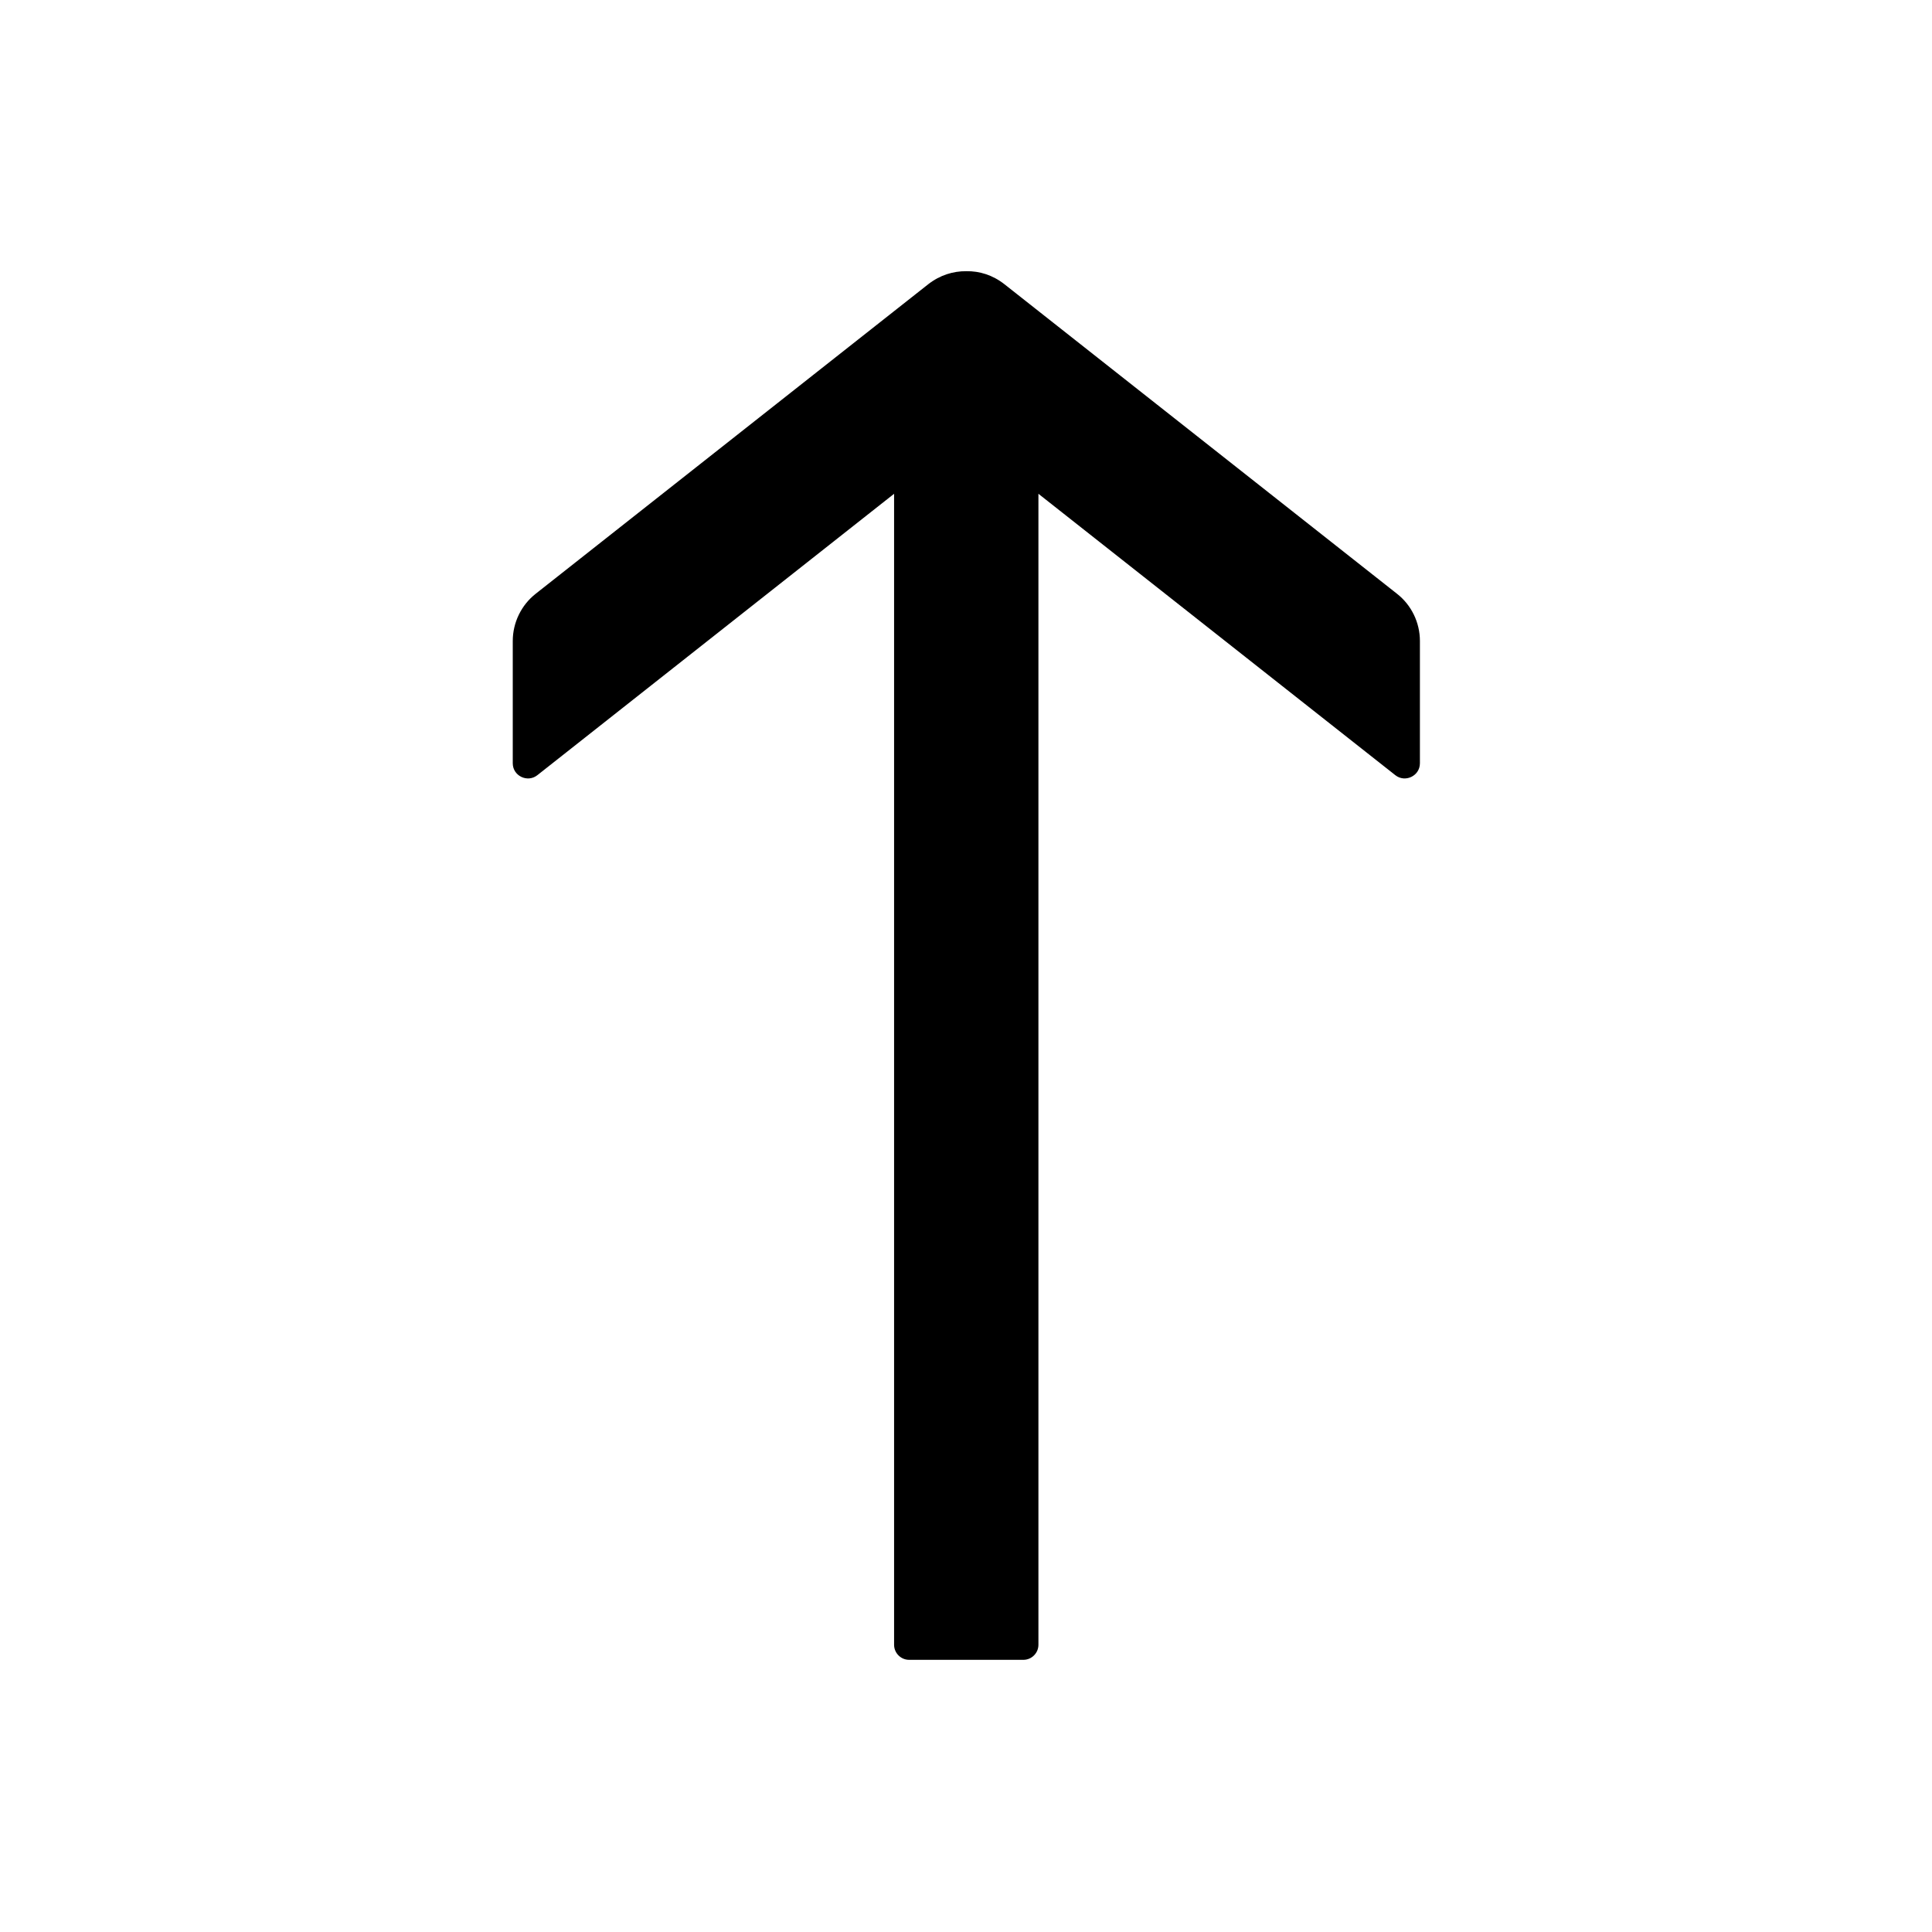
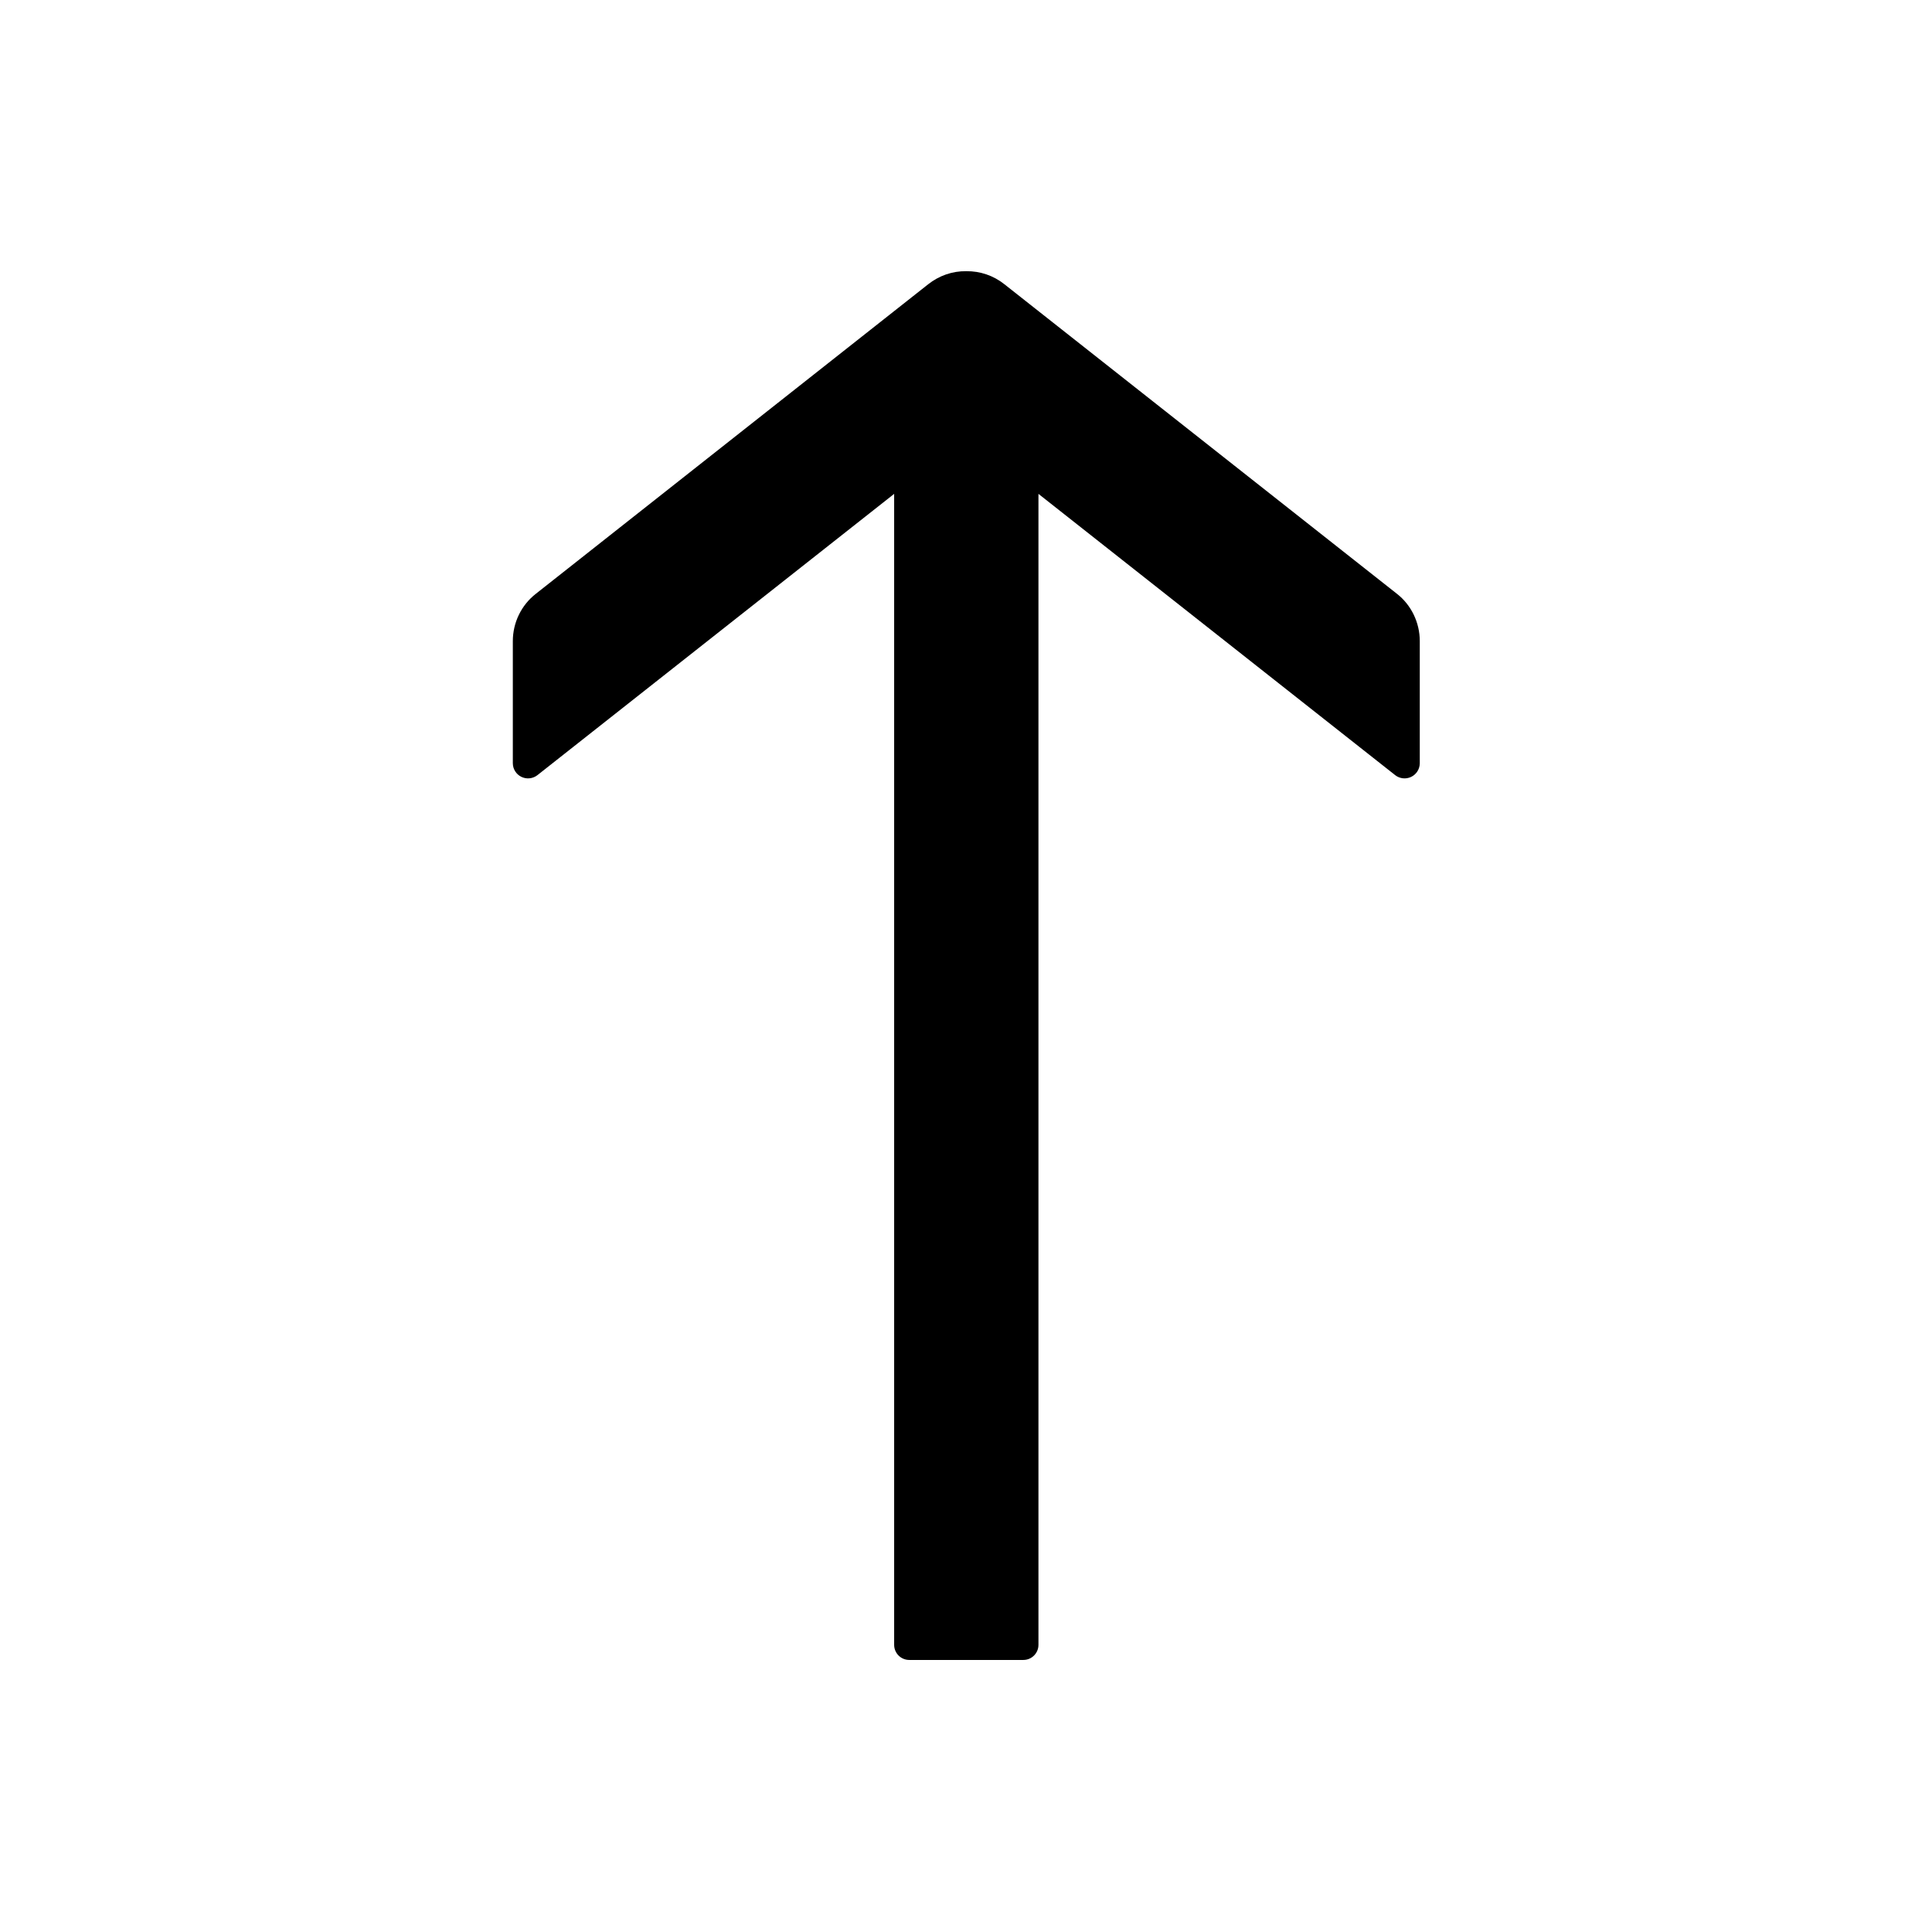
- <svg xmlns="http://www.w3.org/2000/svg" width="24px" height="24px" viewBox="0 0 24 24" version="1.1">
-   <g id="up" stroke="none" stroke-width="1" fill="none" fill-rule="evenodd">
-     <g id="swap-left" fill="#000000" fill-rule="nonzero">
-       <rect id="矩形" opacity="0" x="0" y="0" width="24" height="24" />
-       <path d="M20.629,12.705 C20.629,12.808 20.545,12.892 20.442,12.892 L6.144,12.892 L9.64,17.324 C9.736,17.446 9.649,17.629 9.492,17.629 L7.973,17.629 C7.744,17.629 7.526,17.523 7.385,17.343 L3.541,12.468 C3.427,12.322 3.377,12.156 3.379,11.994 C3.376,11.833 3.426,11.667 3.541,11.521 L3.541,11.521 L7.385,6.646 C7.526,6.465 7.744,6.36 7.973,6.36 L7.973,6.36 L9.492,6.36 C9.649,6.36 9.736,6.543 9.64,6.665 L9.64,6.665 L6.144,11.099 L20.442,11.099 C20.545,11.099 20.629,11.183 20.629,11.286 L20.629,11.286 L20.629,12.705 Z" id="形状结合" transform="translate(12.00433, 11.99433) rotate(90) translate(-12.00433, -11.99433) " />
-     </g>
-   </g>
+ <svg xmlns="http://www.w3.org/2000/svg" t="1678346262165" class="icon" viewBox="0 0 1024 1024" version="1.1" p-id="1914" width="200" height="200">
+   <path d="M481.92 879.808a8 8 0 0 1-8-8.064V261.76L284.8 410.88a8.064 8.064 0 0 1-12.992-6.336V339.84c0-9.856 4.48-19.072 12.16-25.088l208-164.096c5.76-4.544 12.8-7.04 20.16-6.912a31.616 31.616 0 0 1 20.224 6.912l208 164.032c7.68 5.952 12.16 15.36 12.16 25.088v64.832a8.064 8.064 0 0 1-12.992 6.272L550.4 261.76v610.048a8 8 0 0 1-8 8h-60.48z" p-id="1915" />
</svg>
